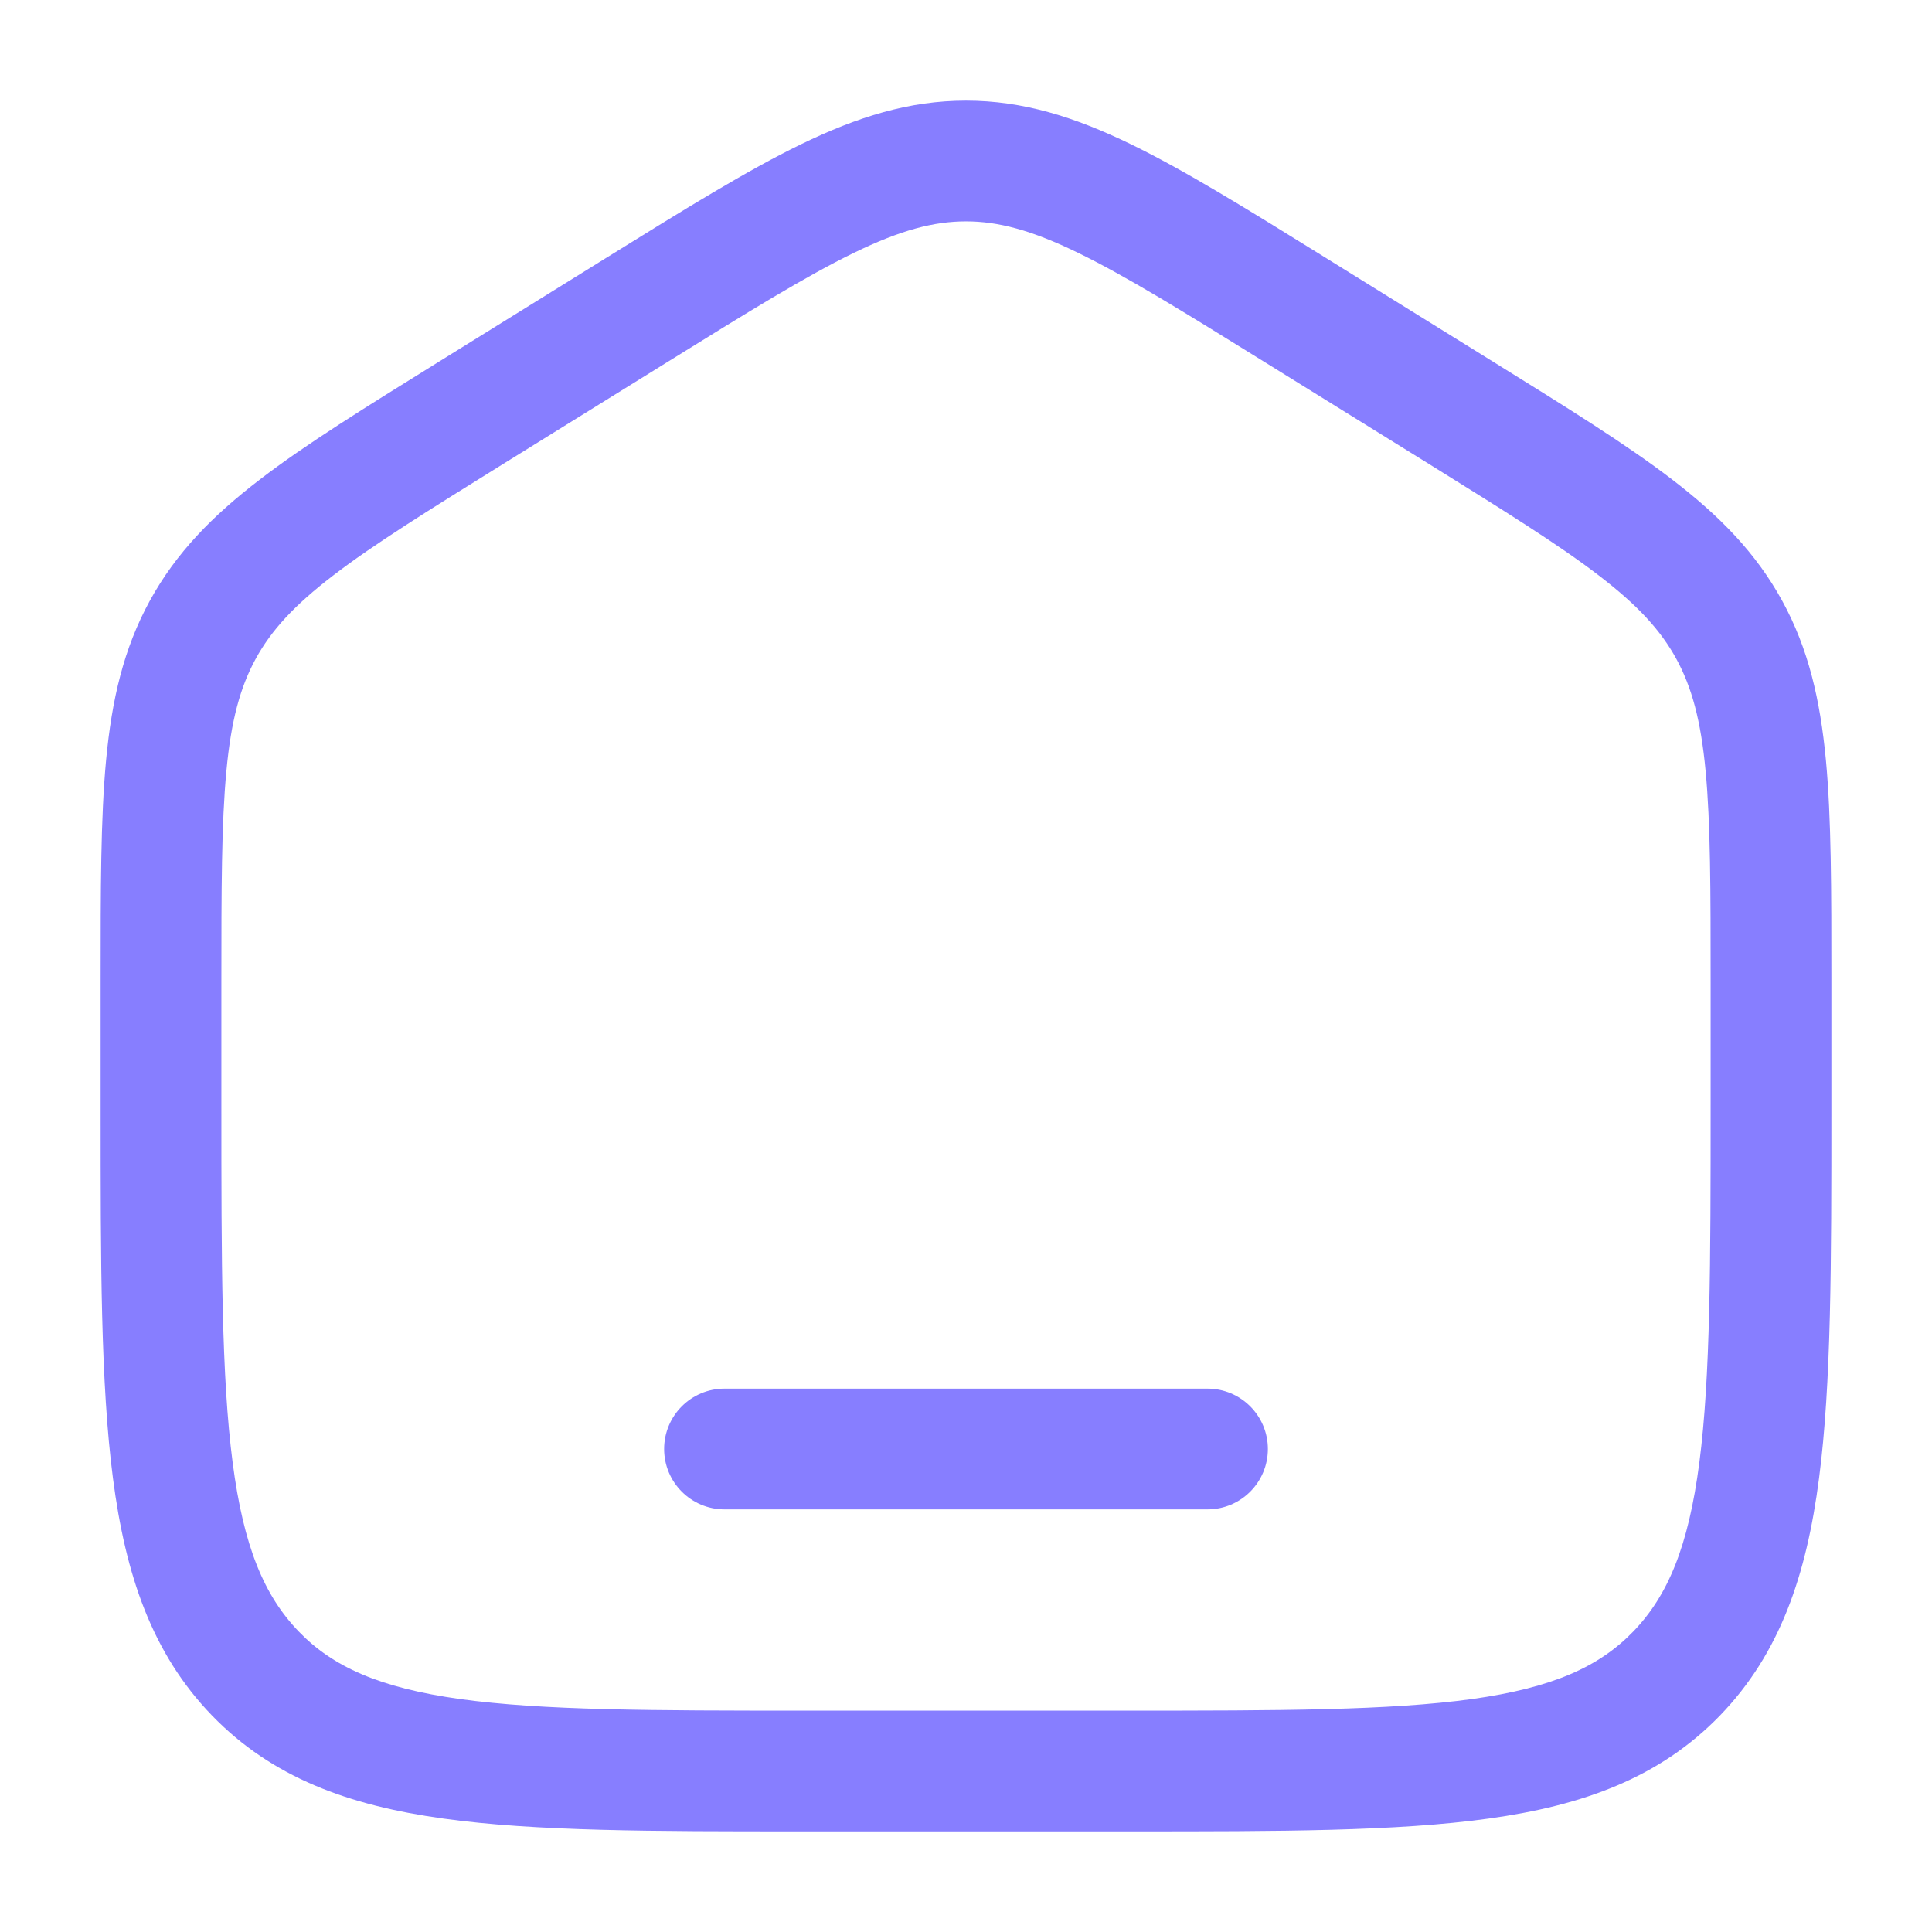
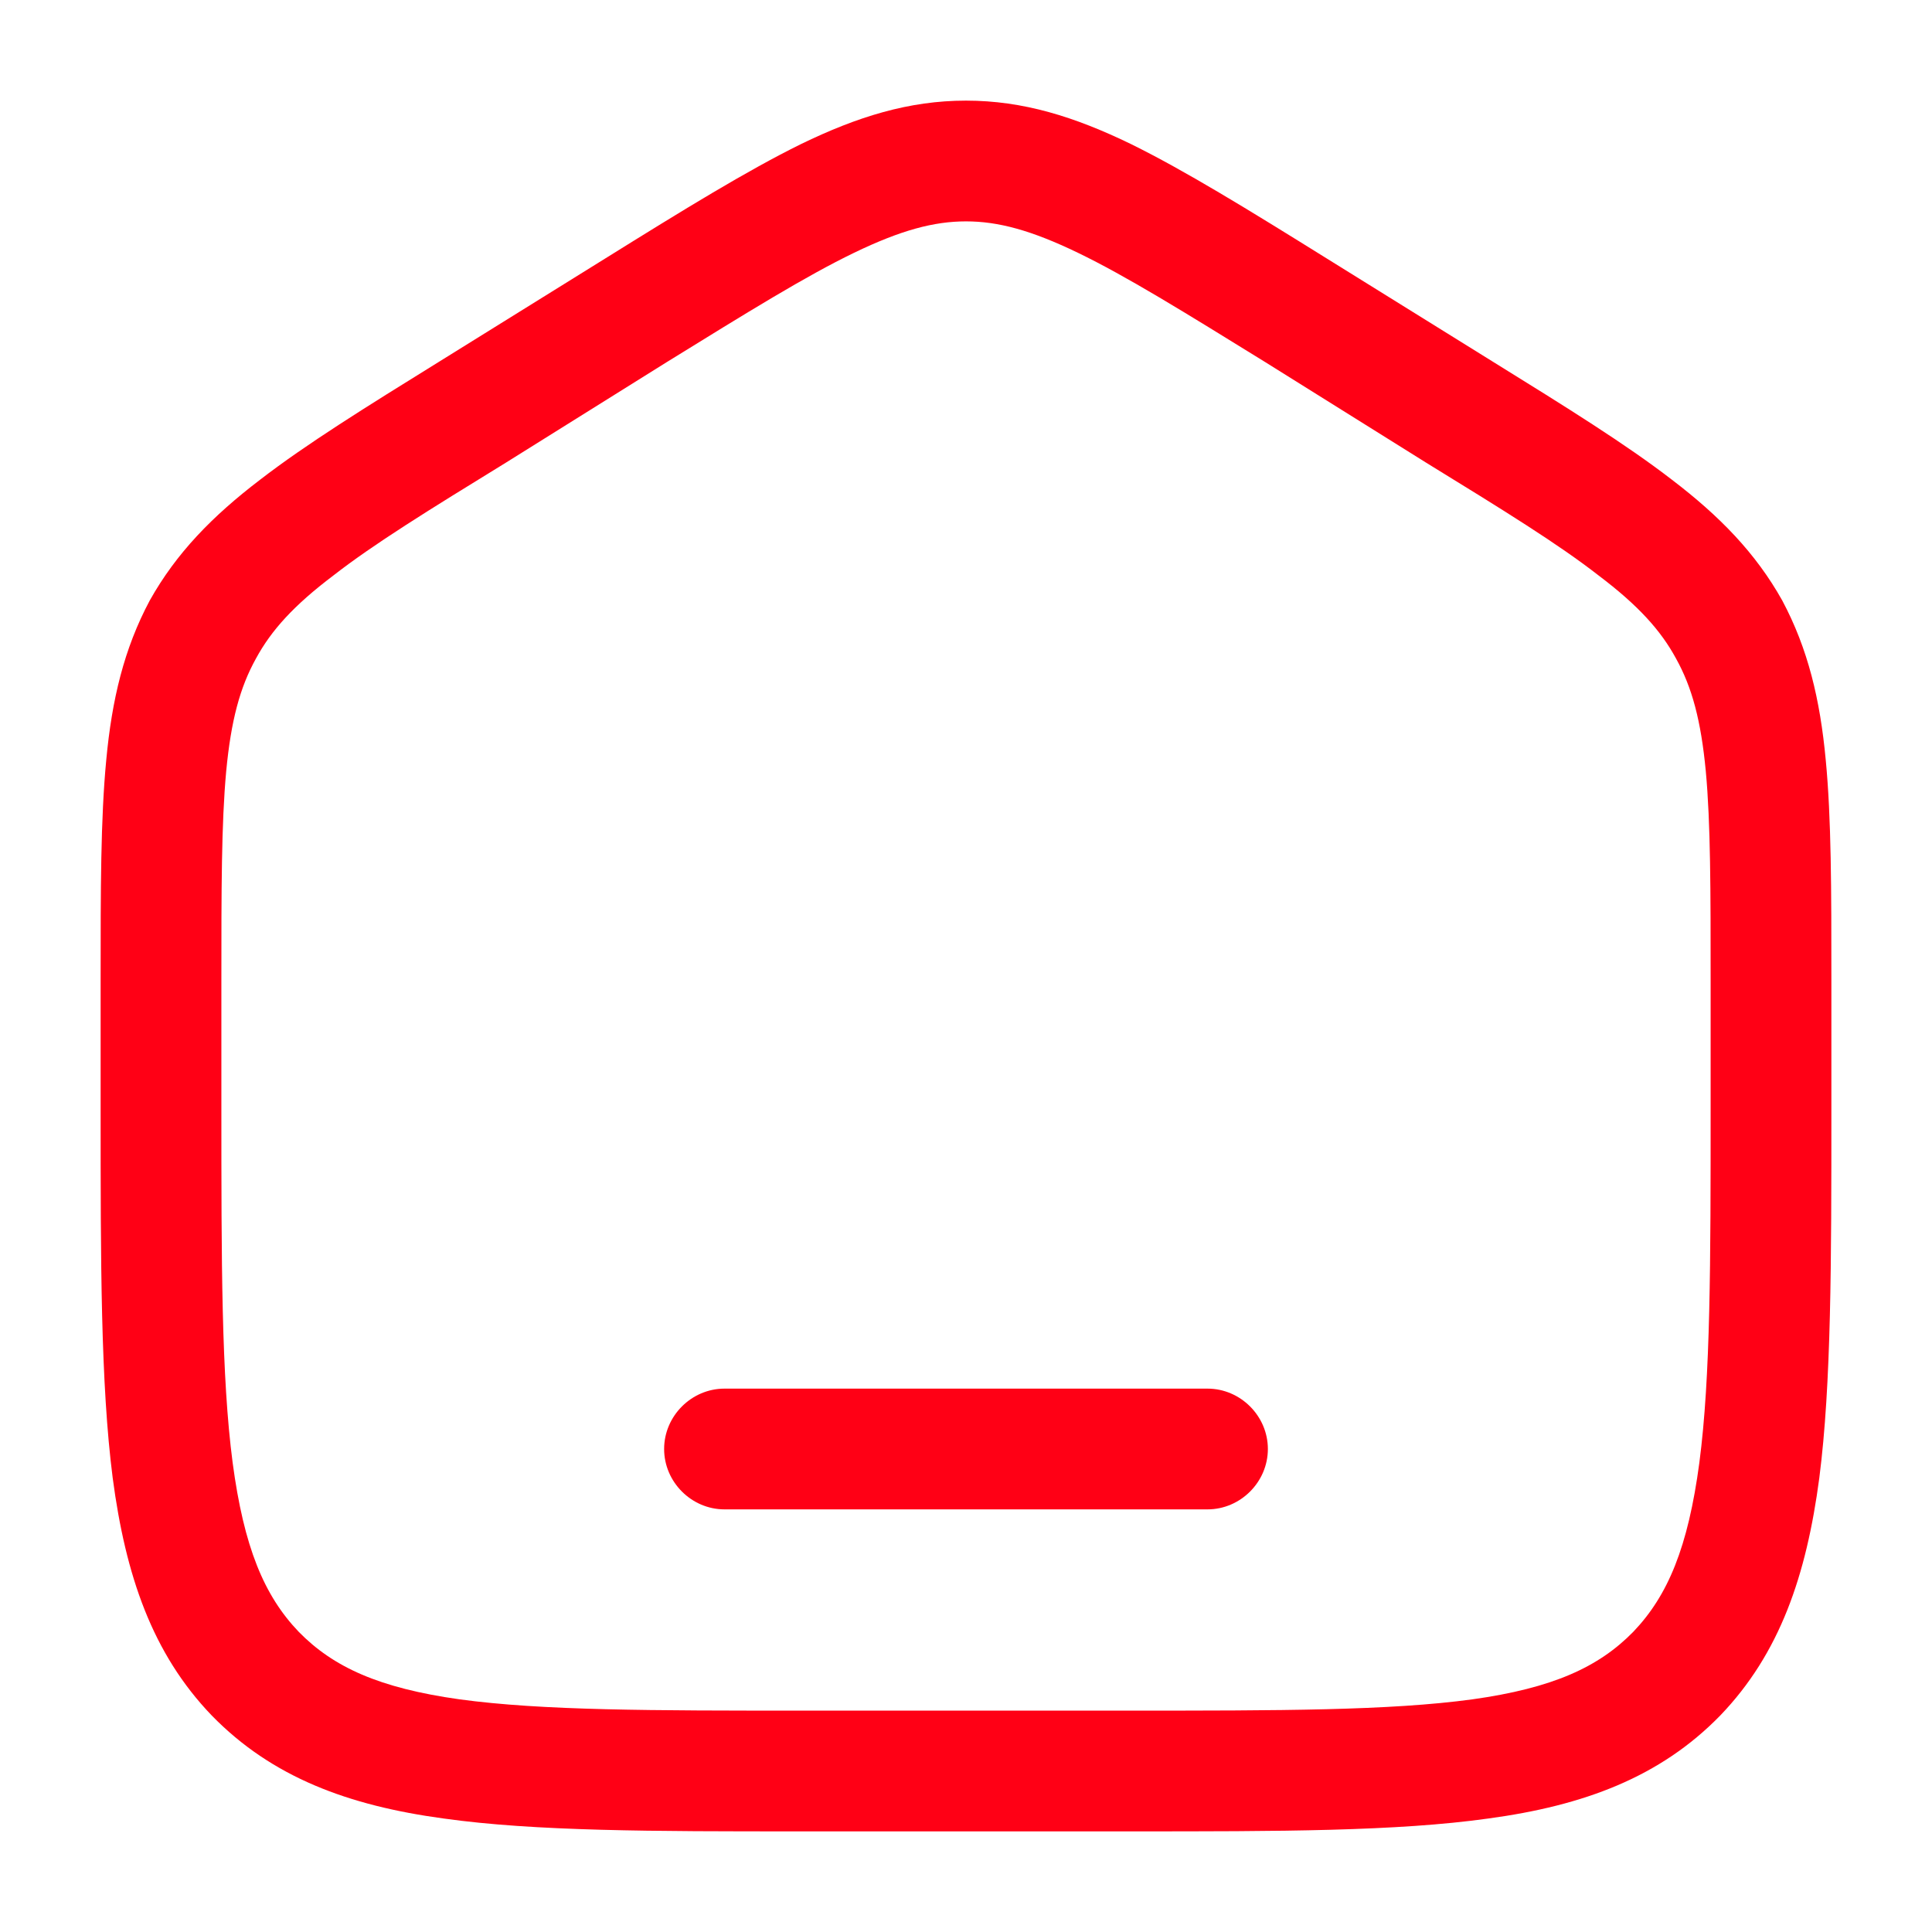
- <svg xmlns="http://www.w3.org/2000/svg" width="24" height="24" viewBox="0 0 24 24" fill="none">
-   <path d="M9 17.25C8.586 17.25 8.25 17.586 8.25 18C8.25 18.414 8.586 18.75 9 18.75H15C15.414 18.75 15.75 18.414 15.75 18C15.75 17.586 15.414 17.25 15 17.25H9Z" fill="#877EFF" />
-   <path fill-rule="evenodd" clip-rule="evenodd" d="M12 1.25C11.292 1.25 10.649 1.453 9.951 1.792C9.276 2.12 8.496 2.604 7.523 3.208L5.456 4.491C4.535 5.063 3.797 5.52 3.229 5.956C2.64 6.407 2.188 6.866 1.861 7.463C1.535 8.058 1.389 8.692 1.318 9.441C1.25 10.166 1.25 11.054 1.25 12.167V13.78C1.25 15.684 1.25 17.187 1.403 18.362C1.559 19.567 1.889 20.54 2.632 21.309C3.38 22.082 4.33 22.428 5.508 22.591C6.648 22.75 8.106 22.75 9.942 22.75H14.058C15.894 22.75 17.352 22.75 18.492 22.591C19.669 22.428 20.62 22.082 21.368 21.309C22.111 20.54 22.441 19.567 22.597 18.362C22.75 17.187 22.75 15.684 22.75 13.78V12.167C22.75 11.054 22.75 10.166 22.682 9.441C22.611 8.692 22.465 8.058 22.139 7.463C21.812 6.866 21.36 6.407 20.771 5.956C20.203 5.52 19.465 5.063 18.544 4.491L16.477 3.208C15.504 2.604 14.724 2.12 14.049 1.792C13.351 1.453 12.708 1.25 12 1.25ZM8.28 4.504C9.295 3.874 10.009 3.432 10.607 3.141C11.188 2.858 11.6 2.75 12 2.75C12.4 2.75 12.812 2.858 13.393 3.141C13.991 3.432 14.705 3.874 15.72 4.504L17.721 5.745C18.681 6.342 19.356 6.761 19.859 7.147C20.349 7.522 20.63 7.831 20.823 8.183C21.016 8.536 21.129 8.949 21.188 9.581C21.249 10.229 21.25 11.046 21.25 12.204V13.725C21.25 15.696 21.248 17.101 21.11 18.168C20.974 19.216 20.717 19.824 20.289 20.267C19.865 20.706 19.287 20.966 18.286 21.106C17.26 21.248 15.908 21.25 14 21.25H10C8.092 21.25 6.74 21.248 5.714 21.106C4.713 20.966 4.135 20.706 3.711 20.267C3.283 19.824 3.026 19.216 2.89 18.168C2.751 17.101 2.75 15.696 2.75 13.725V12.204C2.75 11.046 2.751 10.229 2.812 9.581C2.871 8.949 2.984 8.536 3.177 8.183C3.37 7.831 3.651 7.522 4.141 7.147C4.644 6.761 5.319 6.342 6.28 5.745L8.28 4.504Z" fill="#877EFF" />
+ <svg xmlns="http://www.w3.org/2000/svg" width="24" height="24">
+   <g class="layer">
+     <path d="m9,17.25c-0.41,0 -0.75,0.34 -0.75,0.75c0,0.41 0.34,0.75 0.75,0.75l6,0c0.41,0 0.75,-0.34 0.75,-0.75c0,-0.41 -0.34,-0.75 -0.75,-0.75l-6,0z" fill="#ff0015" id="svg_1" />
+     <path clip-rule="evenodd" d="m12,1.25c-0.71,0 -1.35,0.2 -2.05,0.54c-0.67,0.33 -1.45,0.81 -2.43,1.42l-2.06,1.28c-0.92,0.57 -1.66,1.03 -2.23,1.47c-0.59,0.45 -1.04,0.91 -1.37,1.5c-0.32,0.6 -0.47,1.23 -0.54,1.98c-0.07,0.73 -0.07,1.61 -0.07,2.73l0,1.61c0,1.9 0,3.41 0.15,4.58c0.16,1.21 0.49,2.18 1.23,2.95c0.75,0.77 1.7,1.12 2.88,1.28c1.14,0.16 2.6,0.16 4.43,0.16l4.12,0c1.83,0 3.29,0 4.43,-0.16c1.18,-0.16 2.13,-0.51 2.88,-1.28c0.74,-0.77 1.07,-1.74 1.23,-2.95c0.15,-1.17 0.15,-2.68 0.15,-4.58l0,-1.61c0,-1.12 0,-2 -0.07,-2.73c-0.07,-0.75 -0.22,-1.38 -0.54,-1.98c-0.33,-0.59 -0.78,-1.05 -1.37,-1.5c-0.57,-0.44 -1.31,-0.9 -2.23,-1.47l-2.06,-1.28c-0.98,-0.61 -1.76,-1.09 -2.43,-1.42c-0.7,-0.34 -1.34,-0.54 -2.05,-0.54zm-3.72,3.25c1.02,-0.63 1.73,-1.07 2.33,-1.36c0.58,-0.28 0.99,-0.39 1.39,-0.39c0.4,0 0.81,0.11 1.39,0.39c0.6,0.29 1.31,0.73 2.33,1.36l2,1.25c0.96,0.59 1.64,1.01 2.14,1.4c0.49,0.37 0.77,0.68 0.96,1.03c0.2,0.36 0.31,0.77 0.37,1.4c0.06,0.65 0.06,1.47 0.06,2.62l0,1.52c0,1.98 0,3.38 -0.14,4.45c-0.14,1.05 -0.39,1.65 -0.82,2.1c-0.43,0.44 -1,0.7 -2,0.84c-1.03,0.14 -2.38,0.14 -4.29,0.14l-4,0c-1.91,0 -3.26,0 -4.29,-0.14c-1,-0.14 -1.57,-0.4 -2,-0.84c-0.43,-0.45 -0.68,-1.05 -0.82,-2.1c-0.14,-1.07 -0.14,-2.47 -0.14,-4.45l0,-1.52c0,-1.15 0,-1.97 0.06,-2.62c0.06,-0.63 0.17,-1.04 0.37,-1.4c0.19,-0.35 0.47,-0.66 0.96,-1.03c0.5,-0.39 1.18,-0.81 2.14,-1.4l2,-1.25z" fill="#ff0015" fill-rule="evenodd" id="svg_2" />
+   </g>
</svg>
